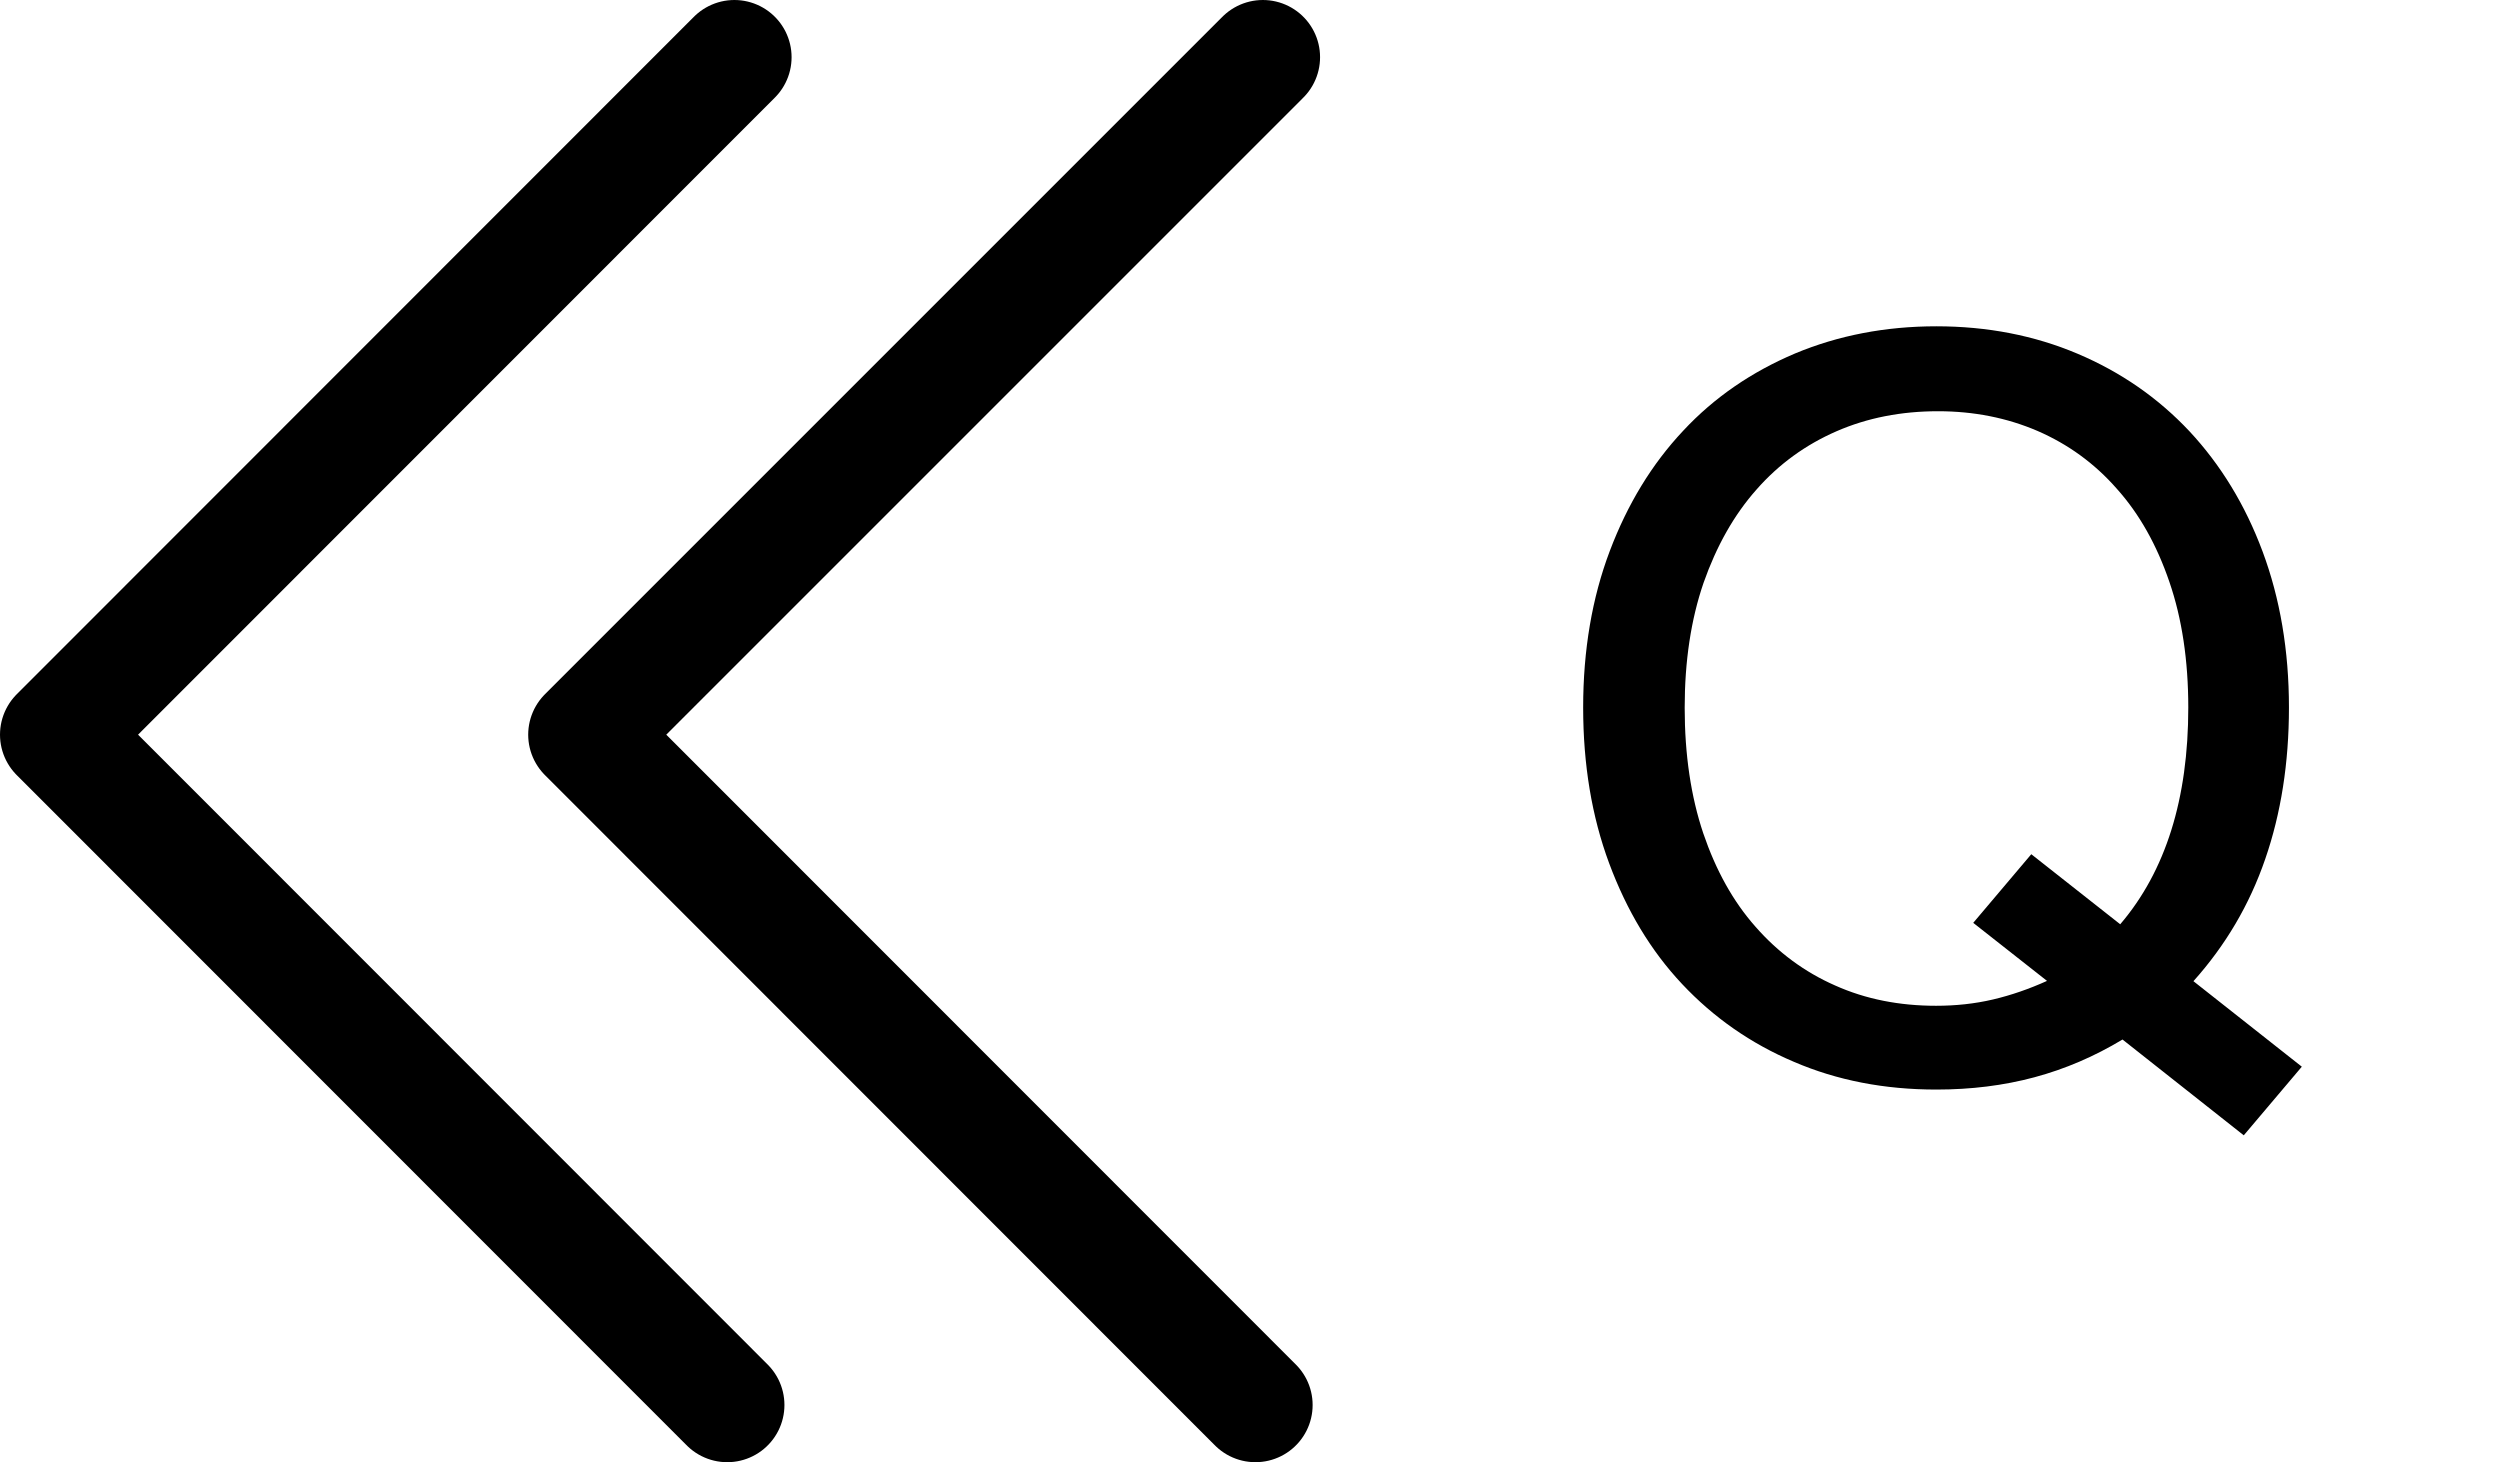
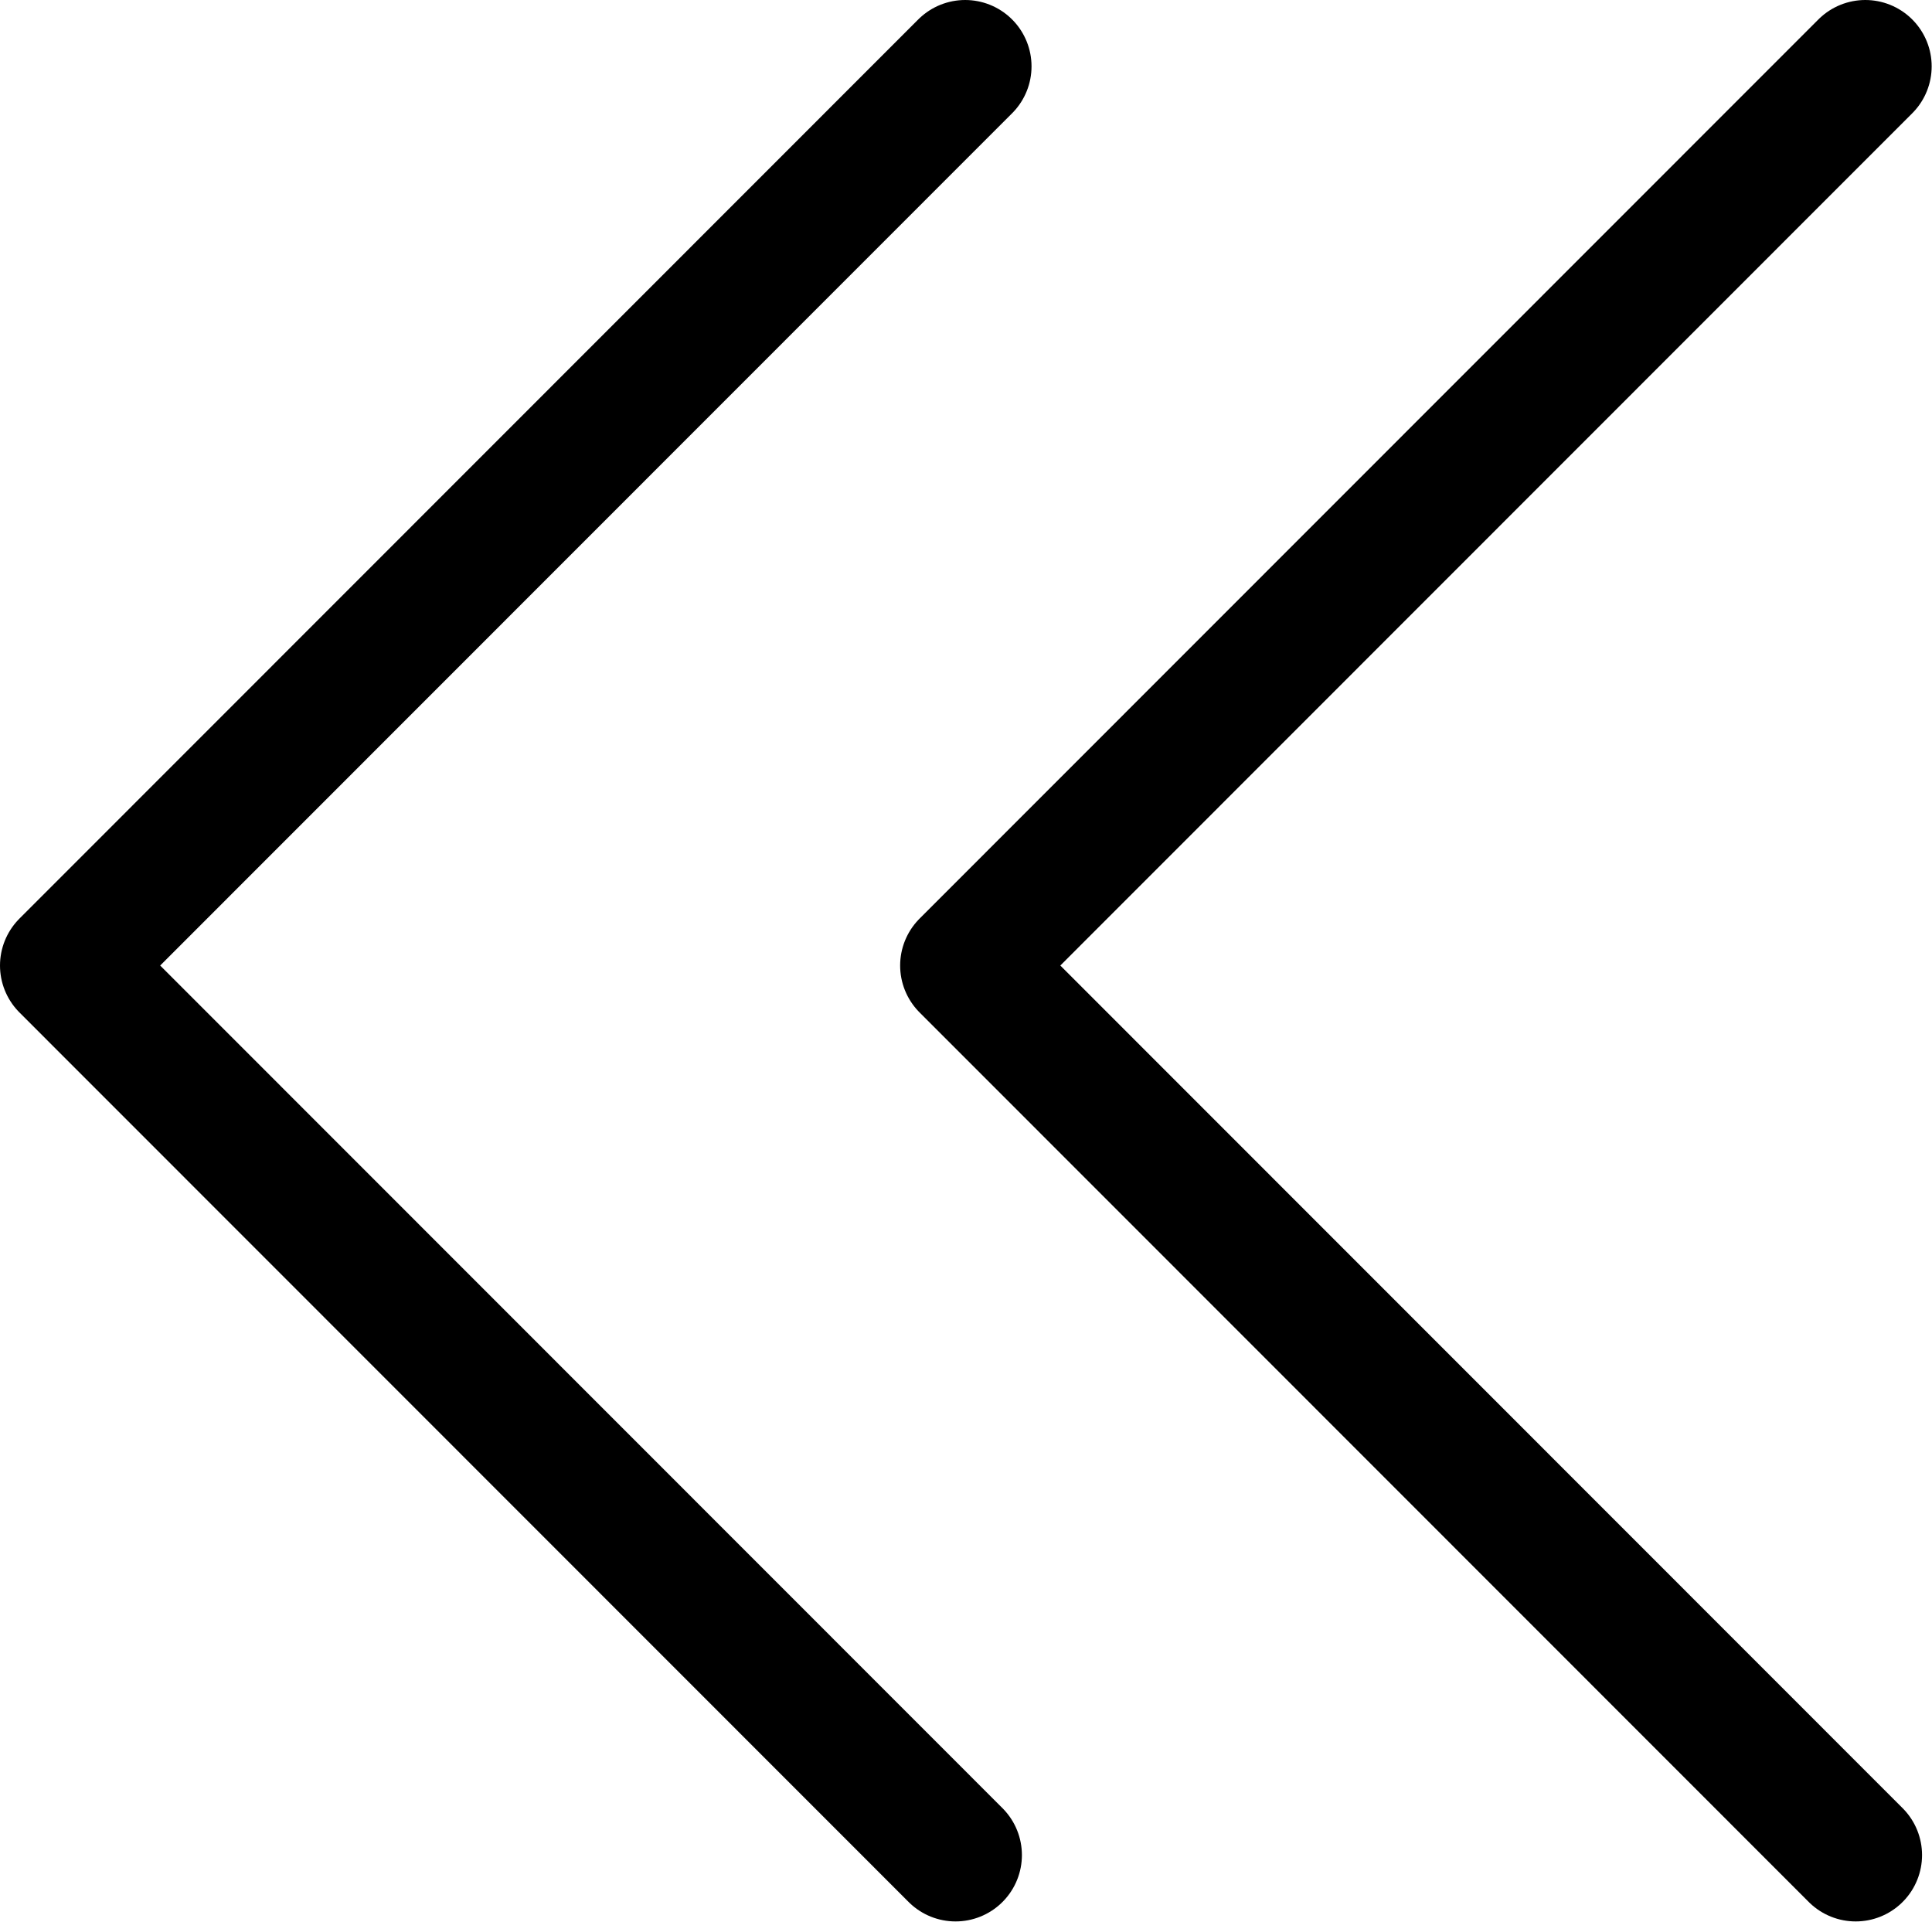
- <svg xmlns="http://www.w3.org/2000/svg" version="1.1" id="Layer_1" x="0px" y="0px" viewBox="24.8 -13 874.2 511.2" enable-background="new 24.8 -13 874.2 511.2" xml:space="preserve">
+ <svg xmlns="http://www.w3.org/2000/svg" version="1.1" id="Layer_1" x="0px" y="0px" viewBox="27.7 197.5 582.3 579.1" enable-background="new 27.7 197.5 582.3 579.1" xml:space="preserve">
  <g>
    <g>
-       <polyline fill="none" stroke="#000000" stroke-width="40" stroke-linecap="round" stroke-linejoin="round" stroke-miterlimit="10" points="    466.4,7 229.5,243.9 463.8,478.3   " />
-       <polyline fill="none" stroke="#000000" stroke-width="40" stroke-linecap="round" stroke-linejoin="round" stroke-miterlimit="10" points="    281.6,7 44.8,243.9 279.1,478.3   " />
-     </g>
-     <g>
-       <path d="M829.7,360l-20.3,24L767,350.5c-9.8,5.9-20,10.3-30.8,13.2S714,368,701.9,368c-18.1,0-34.7-3.2-49.8-9.7    c-15.1-6.4-28.1-15.5-39.1-27.2s-19.4-25.8-25.5-42.2s-9.1-34.6-9.1-54.5c0-20,3.1-38.3,9.3-54.7c6.2-16.4,14.7-30.4,25.7-42.1    c10.9-11.7,24-20.6,39.1-27c15.1-6.3,31.6-9.5,49.4-9.5c17.8,0,34.3,3.2,49.4,9.6c15.1,6.4,28.1,15.4,39.1,27.1    c10.9,11.7,19.5,25.7,25.6,42.1c6.1,16.4,9.2,34.6,9.2,54.5c0,19.4-2.8,37.1-8.3,53c-5.5,16-13.9,30.2-25.1,42.7L829.7,360z     M766.2,310.2c15.9-18.6,23.8-43.9,23.8-75.8c0-16.4-2.2-31.1-6.6-43.9c-4.4-12.9-10.5-23.8-18.4-32.6    c-7.8-8.9-17.1-15.6-27.7-20.2c-10.7-4.6-22.3-6.9-34.8-6.9c-12.9,0-24.7,2.3-35.5,7c-10.8,4.7-20.2,11.5-28,20.4    c-7.9,8.9-14,19.8-18.5,32.6c-4.4,12.8-6.6,27.4-6.6,43.7c0,16.4,2.2,31.1,6.5,43.9c4.4,12.9,10.4,23.8,18.3,32.7    c7.8,8.9,17.1,15.8,27.8,20.5c10.7,4.8,22.5,7.1,35.3,7.1c6.9,0,13.5-0.7,19.9-2.2c6.4-1.5,12.7-3.7,18.9-6.5l-25.8-20.3l20.3-24    L766.2,310.2z" />
+       <polyline fill="none" stroke="#000000" stroke-width="40" stroke-linecap="round" stroke-linejoin="round" stroke-miterlimit="10" points="    589.9,217.5 319,488.5 587,756.6   " />
+       <polyline fill="none" stroke="#000000" stroke-width="40" stroke-linecap="round" stroke-linejoin="round" stroke-miterlimit="10" points="    318.6,217.5 47.7,488.5 315.7,756.6   " />
    </g>
  </g>
</svg>
